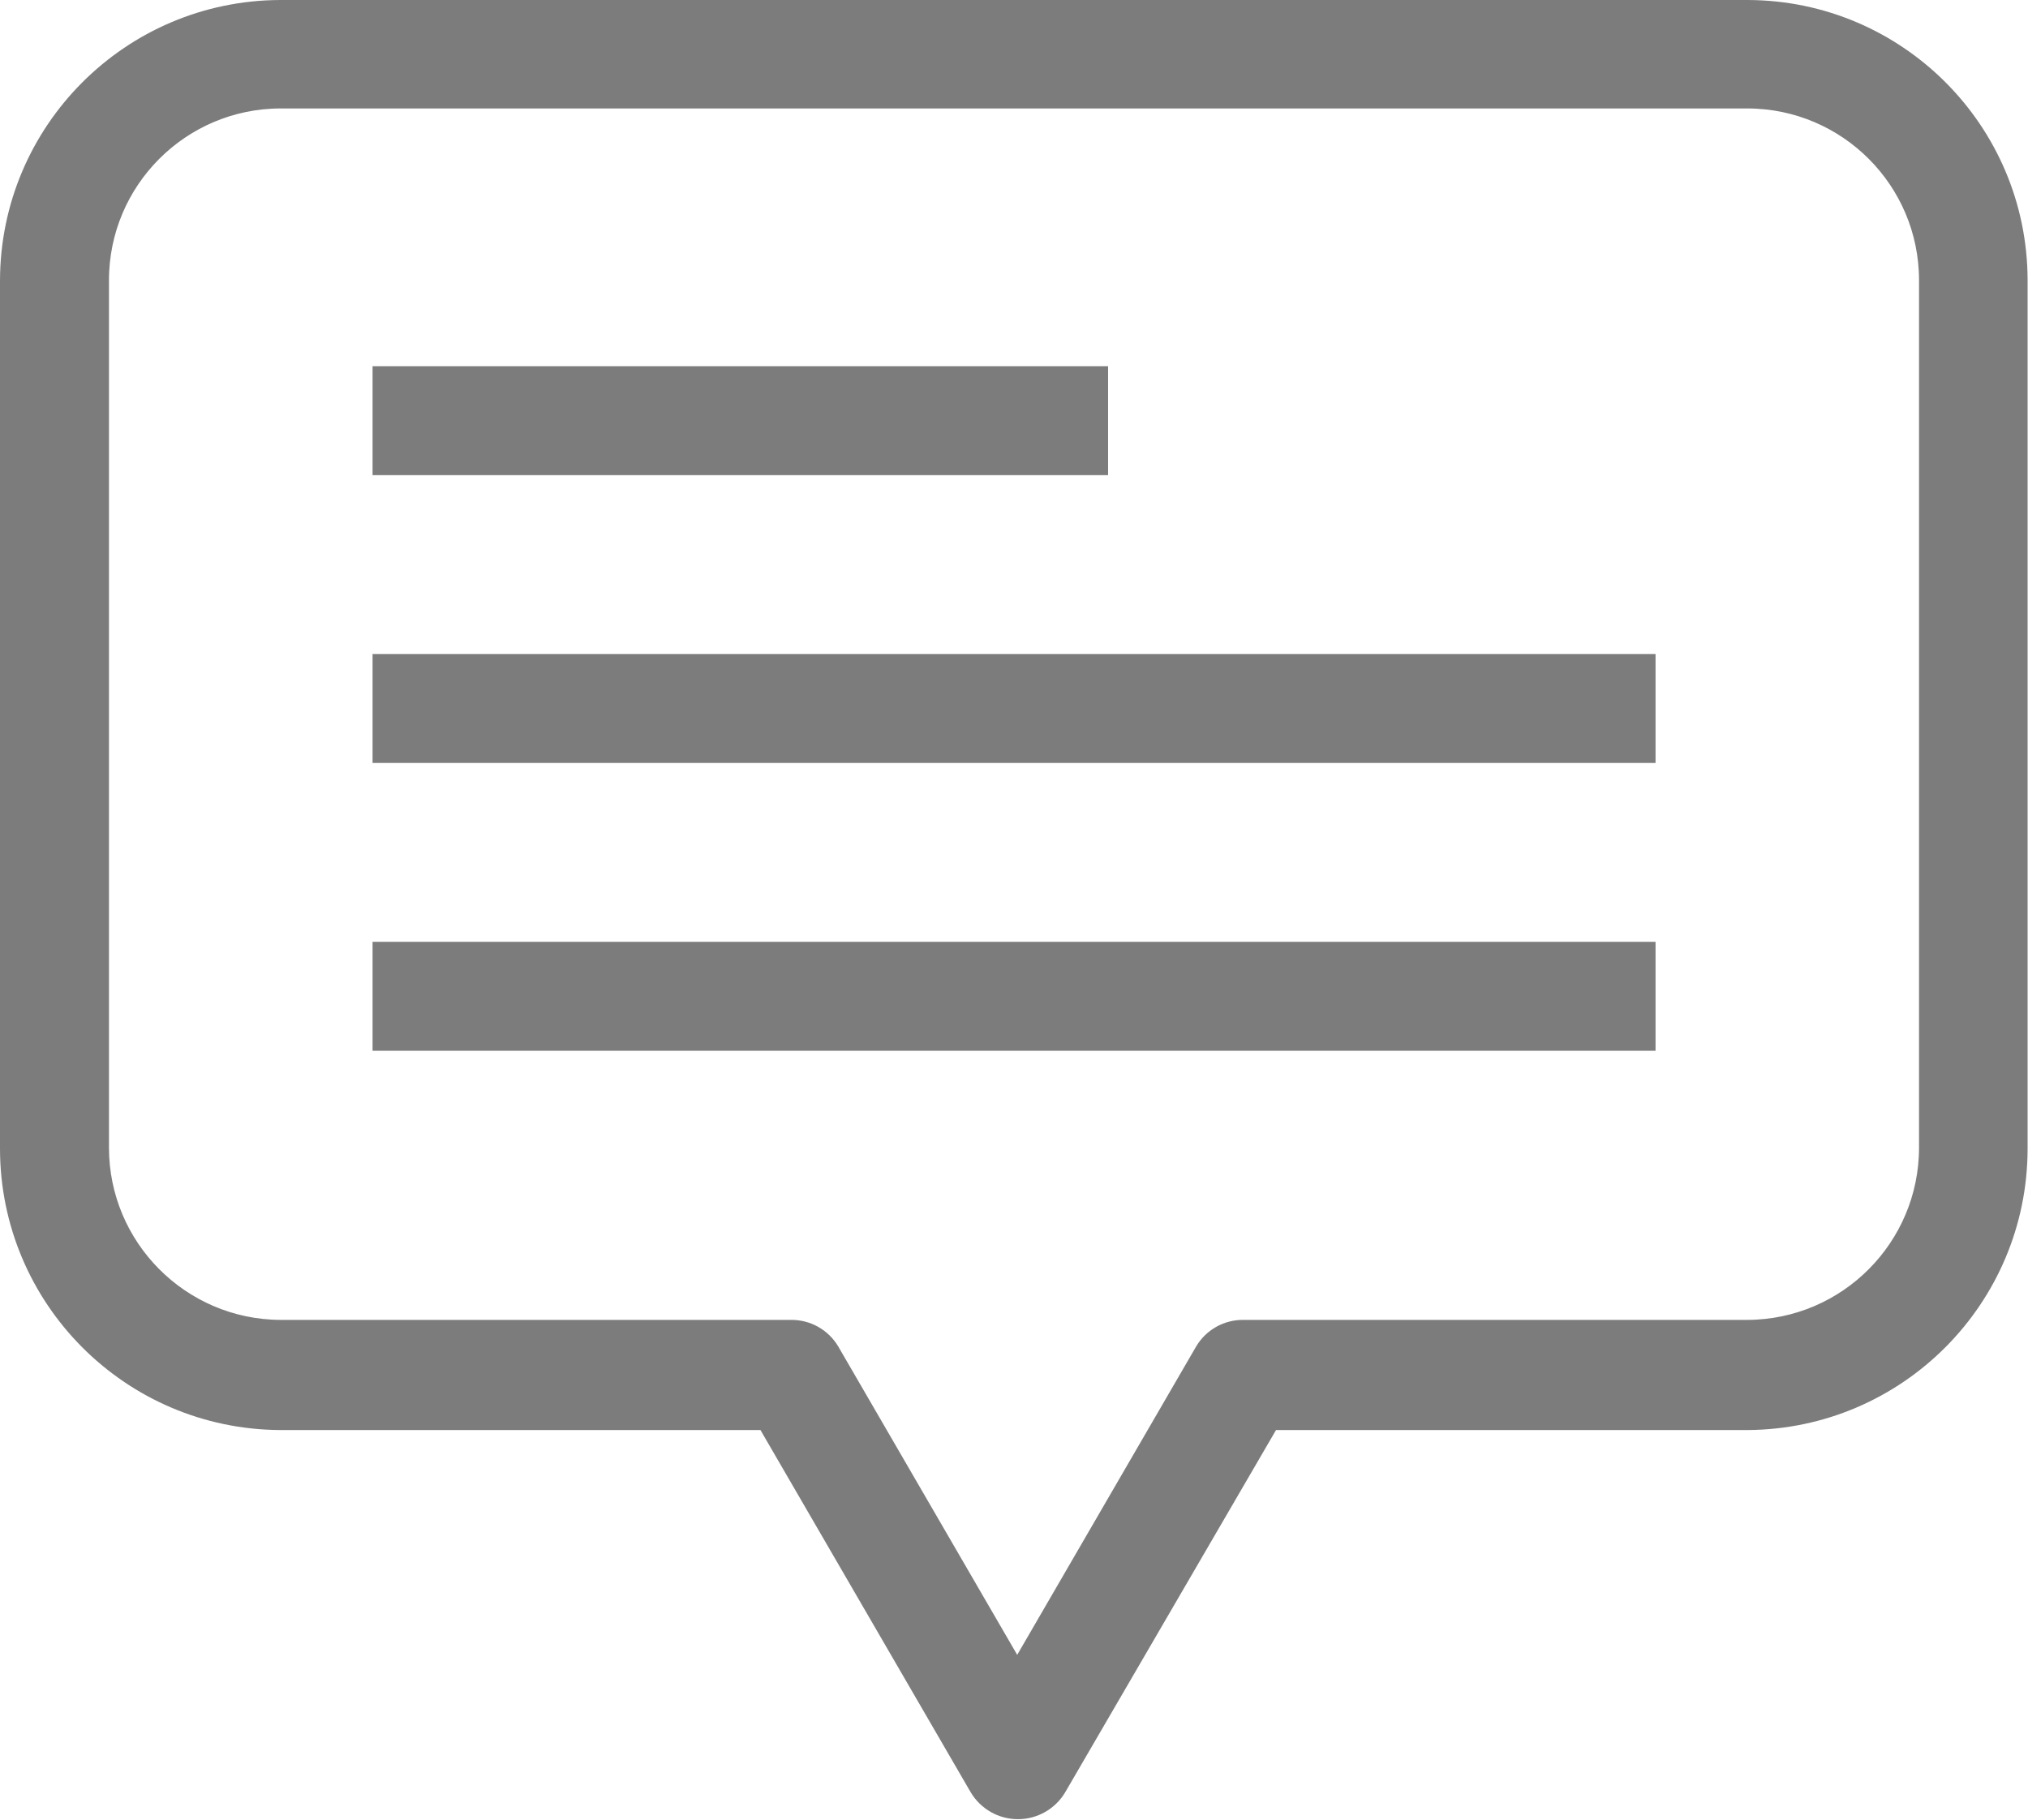
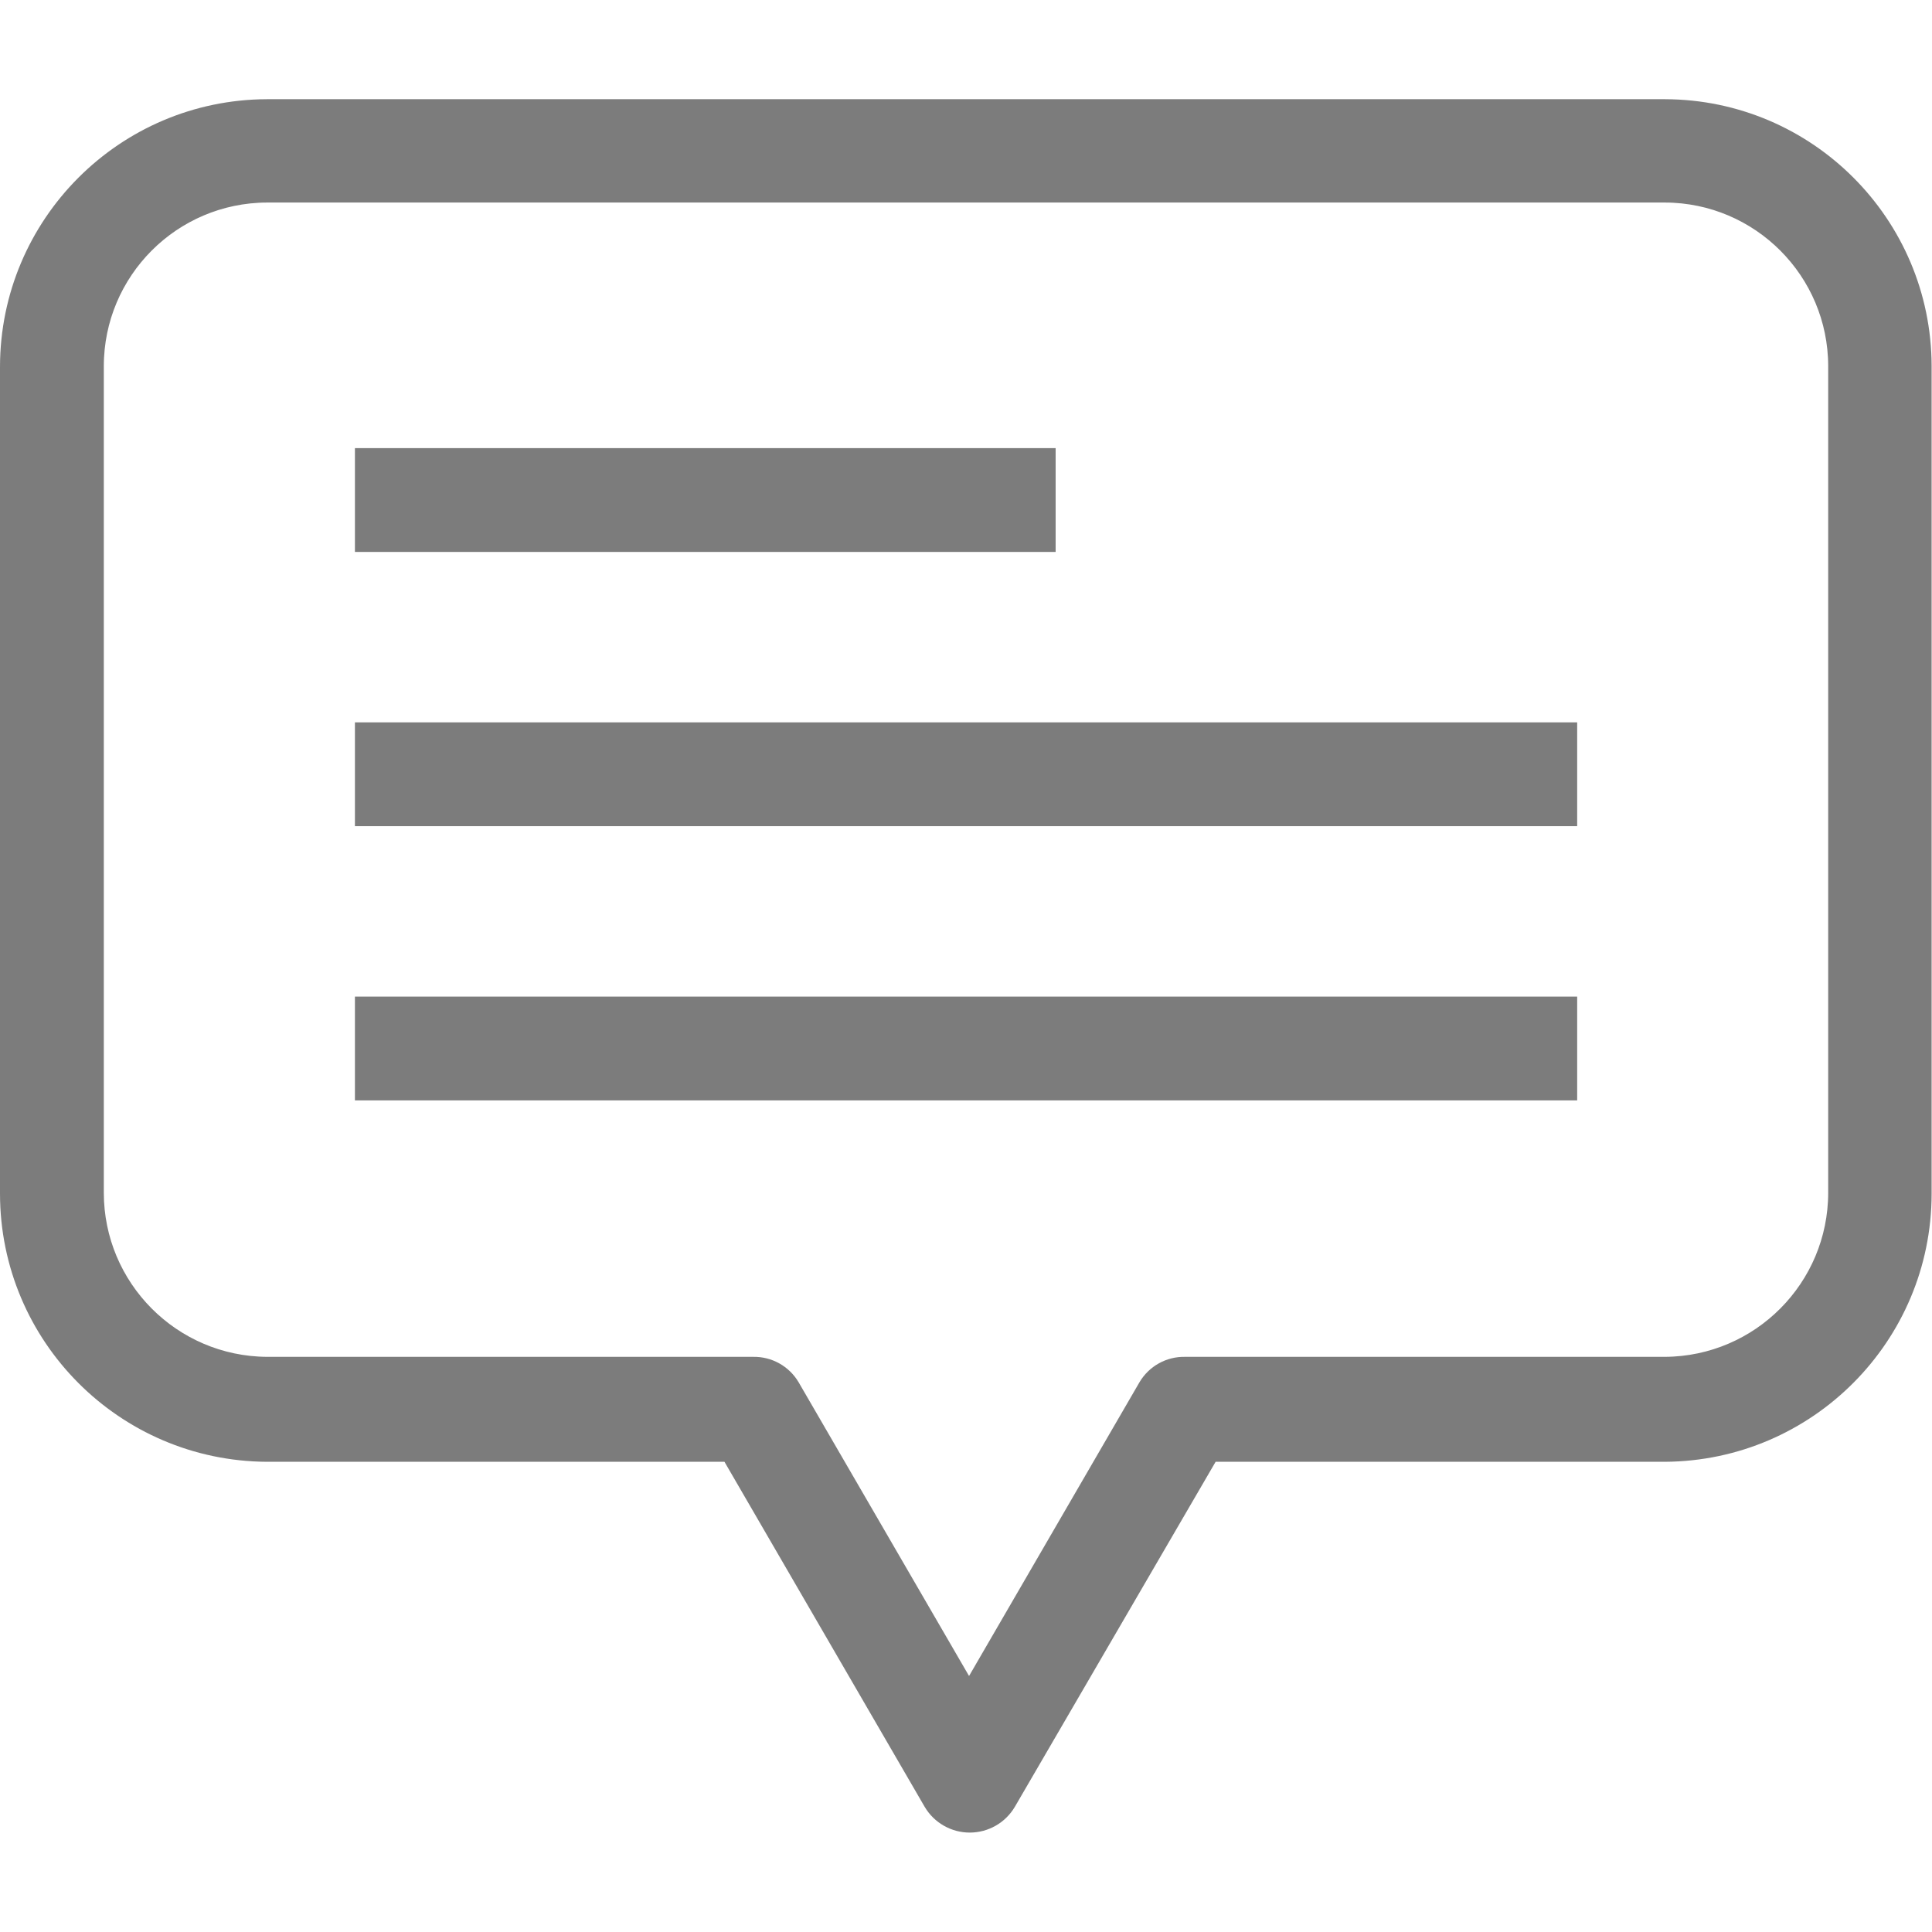
- <svg xmlns="http://www.w3.org/2000/svg" width="20.304" height="18.219" viewBox="0 0 20.304 18.219">
+ <svg xmlns="http://www.w3.org/2000/svg" width="24" height="24" viewBox="0 0 20.304 18.219">
  <g transform="translate(0.15 0.15)">
    <g opacity="0.7">
      <path d="M96.348,97.5H81.656A2.665,2.665,0,0,0,79,100.162v8.691a2.67,2.67,0,0,0,2.656,2.667H86.55l2.147,3.7a.4.4,0,0,0,.689,0l2.153-3.7h4.809A2.67,2.67,0,0,0,99,108.853v-8.7A2.66,2.66,0,0,0,96.348,97.5Zm1.865,11.341a1.876,1.876,0,0,1-1.865,1.876H91.3a.393.393,0,0,0-.345.192l-1.921,3.311-1.921-3.311a.393.393,0,0,0-.345-.192H81.656a1.876,1.876,0,0,1-1.865-1.876v-8.685a1.871,1.871,0,0,1,1.865-1.87H96.348a1.871,1.871,0,0,1,1.865,1.87Z" transform="translate(-79 -97.5)" fill="#454545" stroke="#454545" stroke-width="0.3" />
      <rect width="12.545" height="0.791" transform="translate(3.73 9.431)" fill="#454545" stroke="#454545" stroke-width="0.3" />
      <rect width="12.545" height="0.791" transform="translate(3.73 6.549)" fill="#454545" stroke="#454545" stroke-width="0.3" />
      <rect width="7.064" height="0.791" transform="translate(3.73 3.667)" fill="#454545" stroke="#454545" stroke-width="0.3" />
    </g>
  </g>
</svg>
